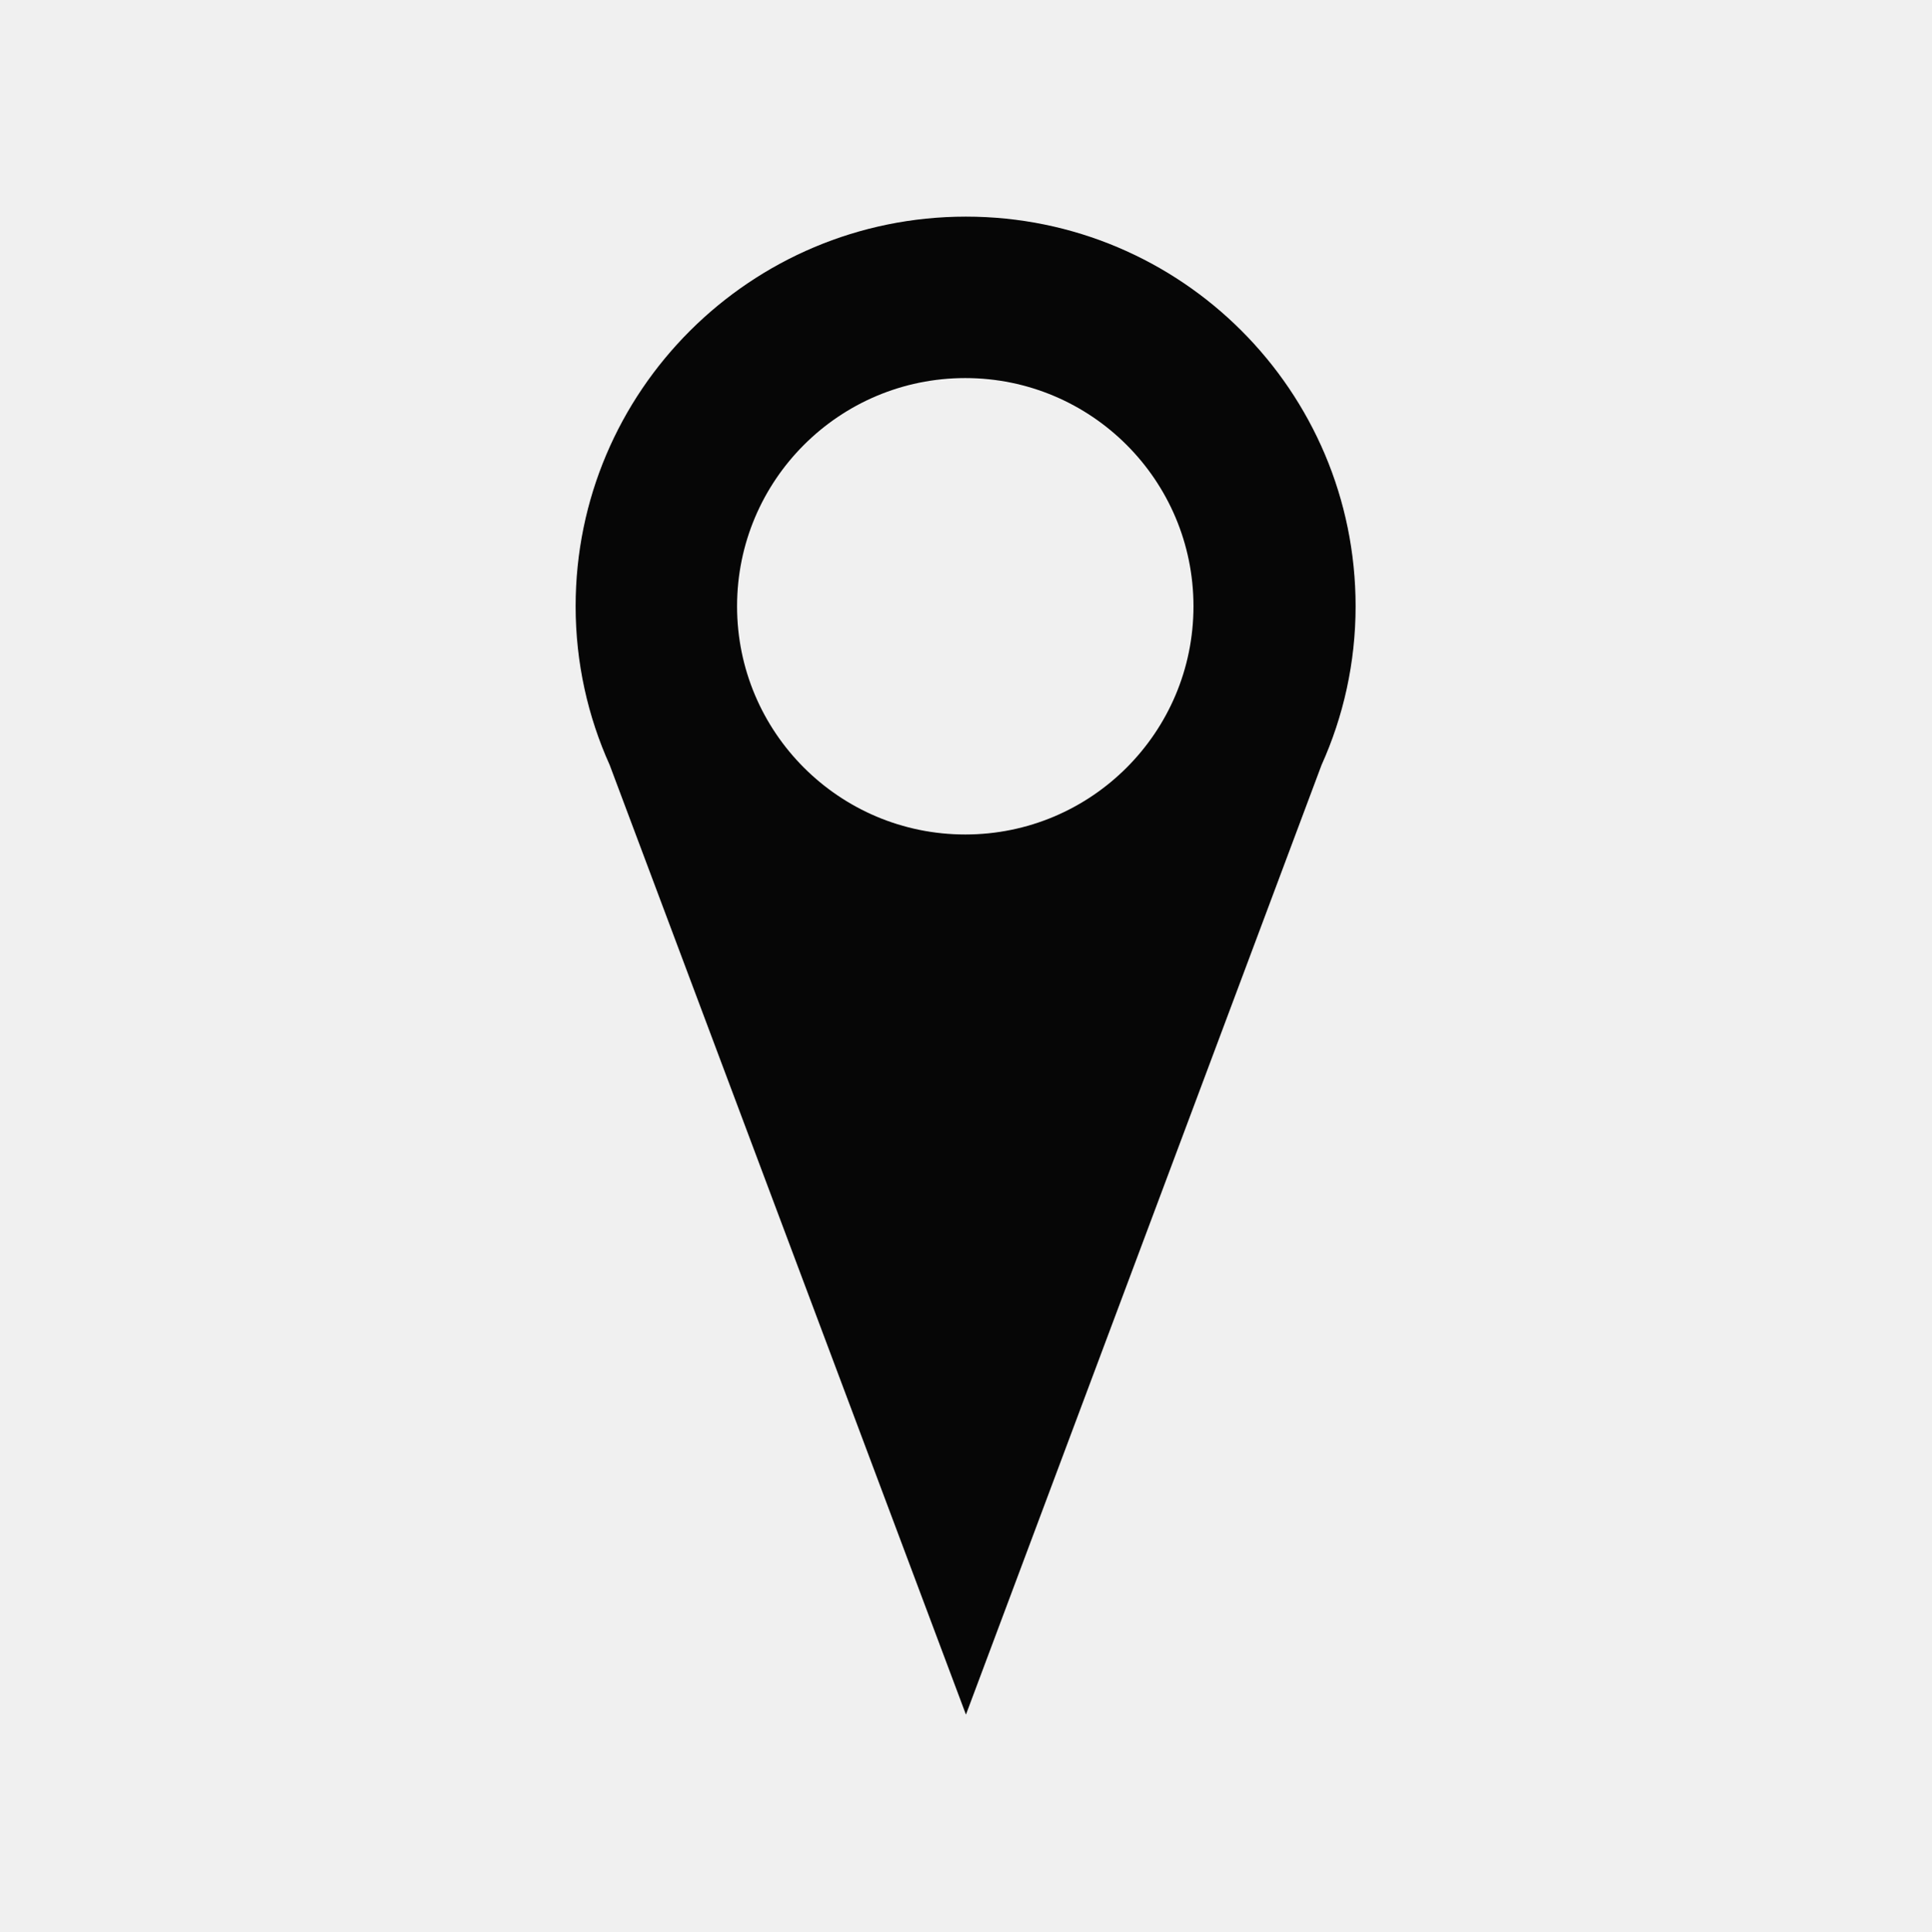
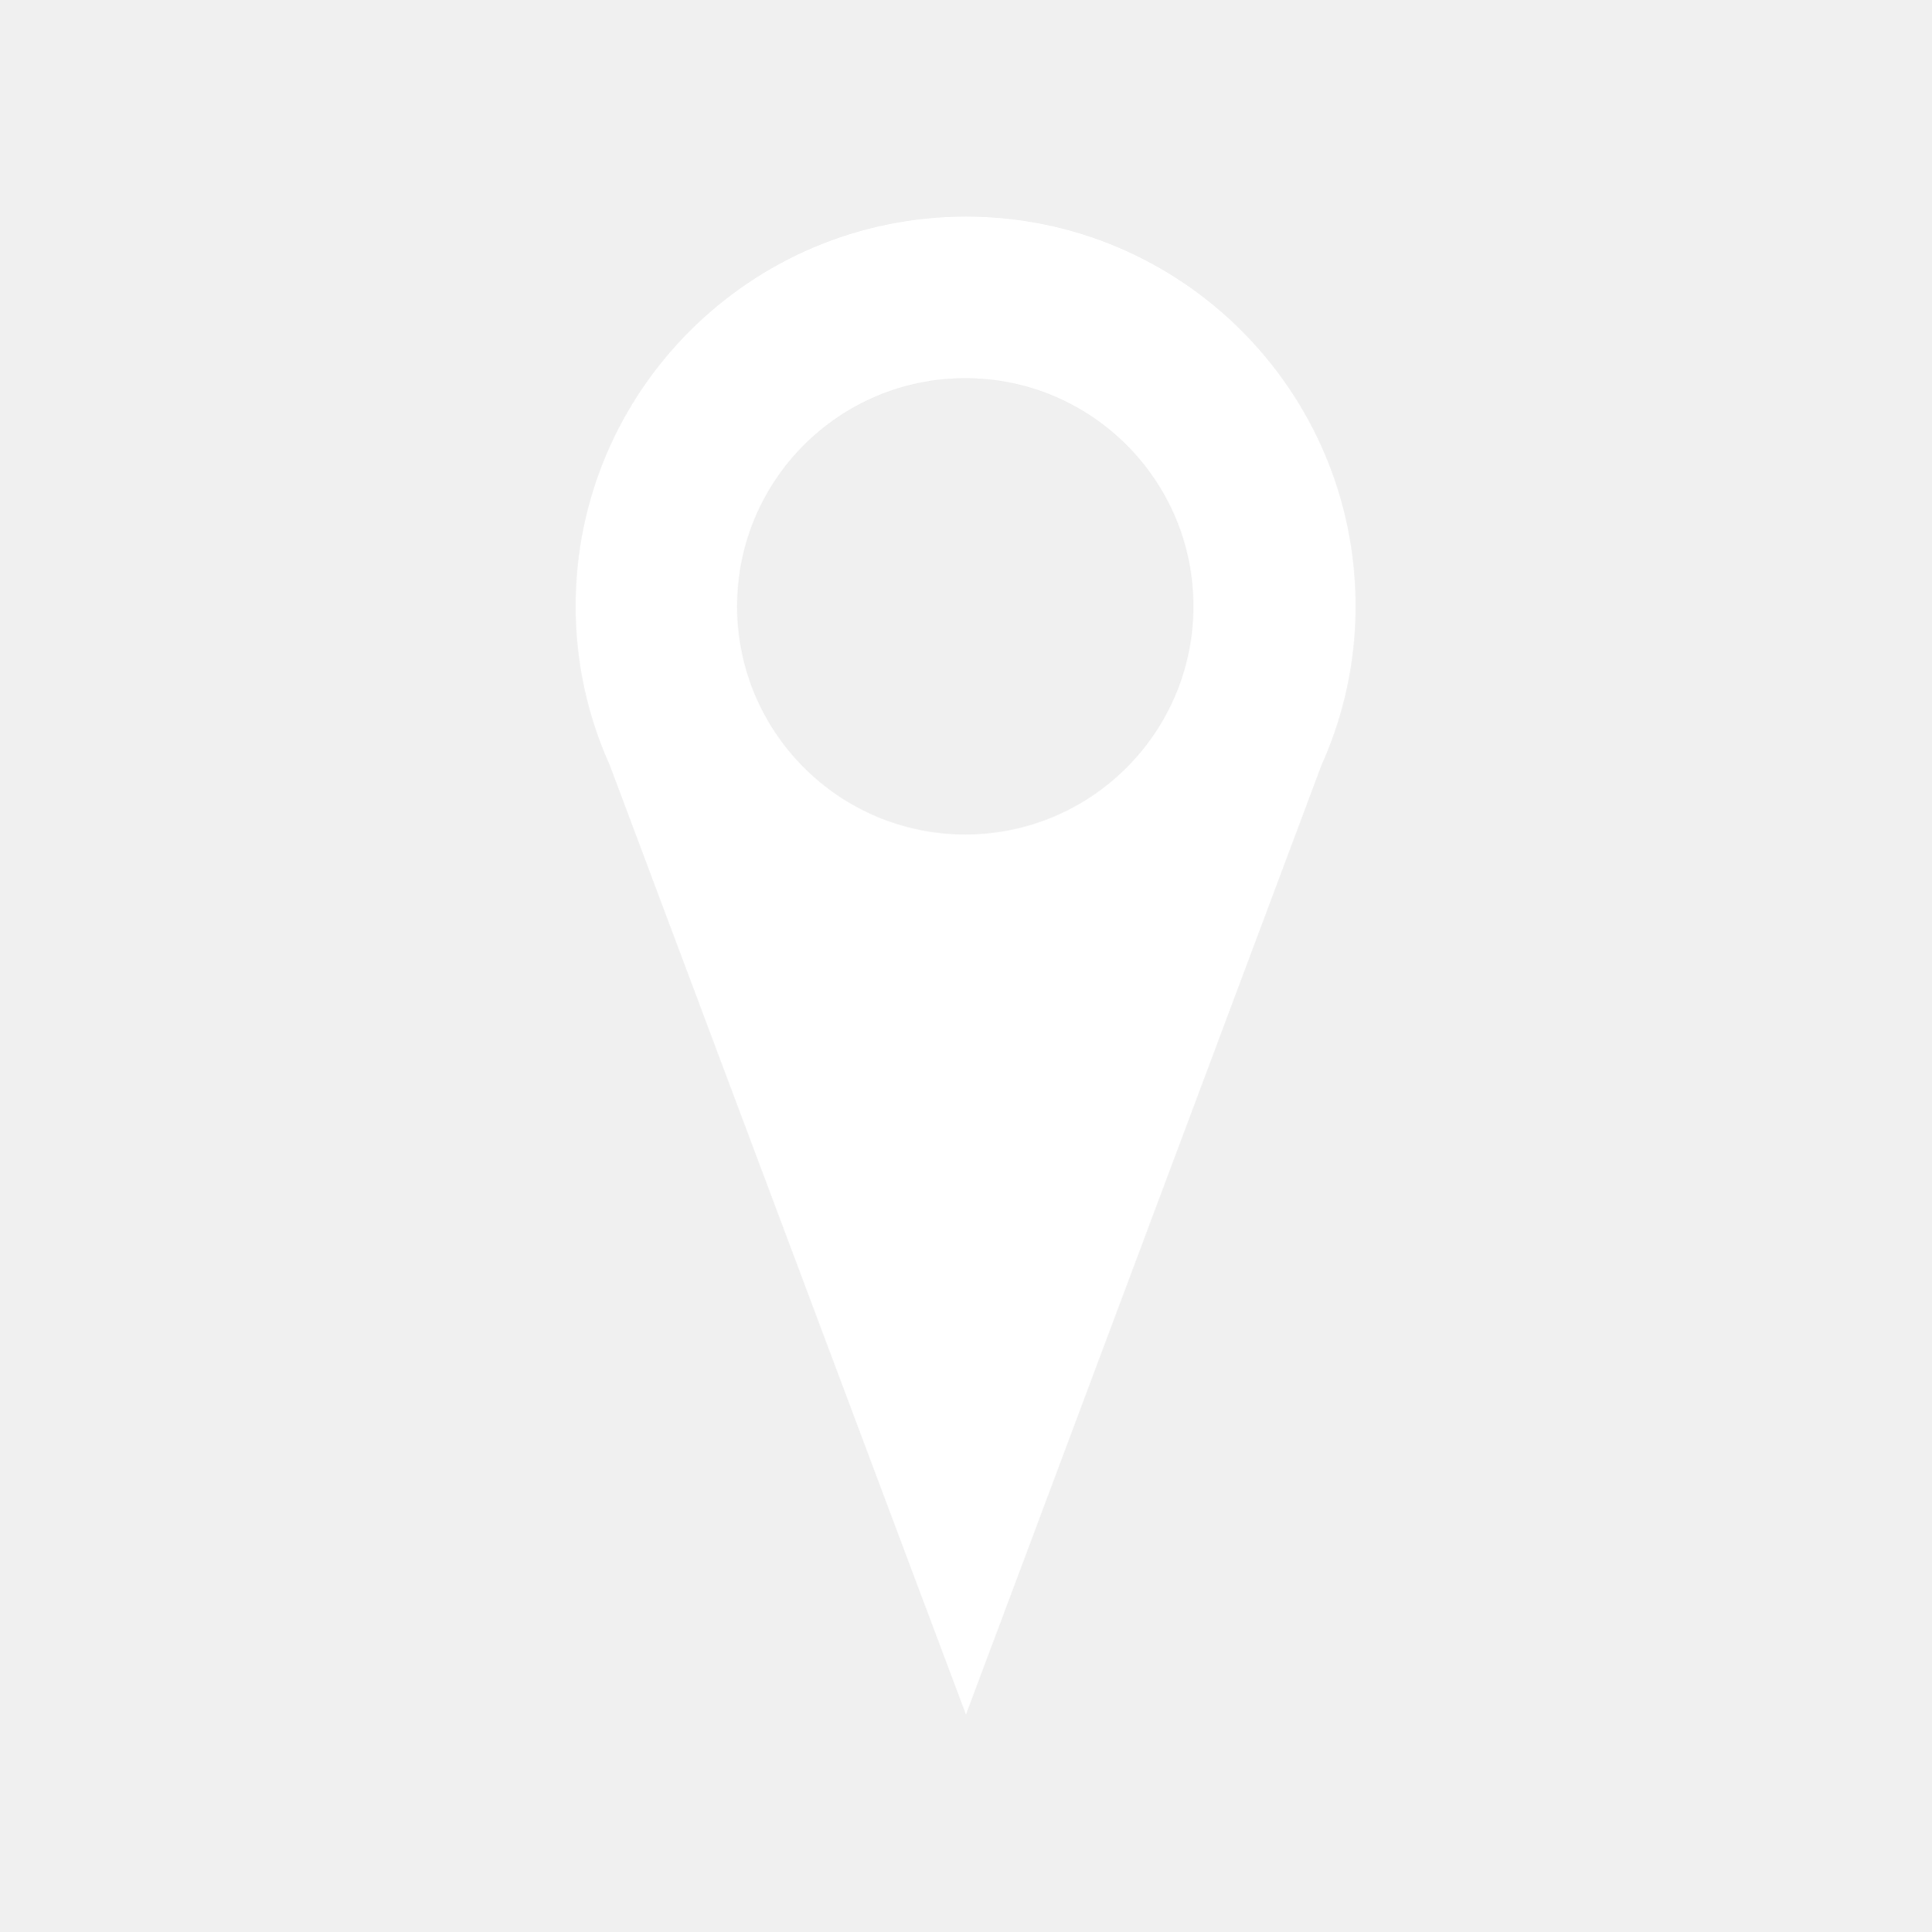
<svg xmlns="http://www.w3.org/2000/svg" version="1.1" id="Layer_1" x="0px" y="0px" viewBox="0 0 283.5 283.5" style="enable-background:new 0 0 283.5 283.5;" xml:space="preserve">
  <style type="text/css">
	.Half_x0020_Highlight_x0020_Blue{fill:url(#SVGID_1_);stroke:#FFFFFF;stroke-width:0.25;stroke-miterlimit:1;}
	.st0{fill:none;stroke:#000000;stroke-miterlimit:10;}
- 	.st1{fill:#060606;}
- 	.st2{fill:#010101;}
+ 	.st1{fill:#FFFFFF;}
+ 	.st2{fill:#060606;}
	.st3{opacity:0.3;fill:#060606;}
- 	.st4{fill:url(#SVGID_2_);}
- 	.st5{fill:#FFFFFF;}
- 	.st6{fill:url(#SVGID_3_);}
- 	.st7{fill:url(#SVGID_4_);}
- 	.st8{fill:url(#SVGID_5_);}
- 	.st9{fill:url(#SVGID_6_);}
- 	.st10{fill:#040404;}
- 	.st11{fill:#30B454;}
- 	.st12{opacity:0.5;}
- 	.st13{fill:none;}
+ 	.st4{fill:#30B454;}
+ 	.st5{opacity:0.5;}
</style>
  <linearGradient id="SVGID_1_" gradientUnits="userSpaceOnUse" x1="0" y1="-947" x2="4.489659e-11" y2="-948">
    <stop offset="0" style="stop-color:#2D409A" />
    <stop offset="0.618" style="stop-color:#2A3282" />
    <stop offset="0.629" style="stop-color:#2A3592" />
    <stop offset="0.983" style="stop-color:#0063A0" />
  </linearGradient>
  <g id="RSS_-_Grey">
    <g id="Reload_-_Orange">
      <g id="Hand">
		</g>
    </g>
  </g>
  <path class="st1" d="M199,89c0-31.6-25.6-57.2-57.2-57.2S84.5,57.4,84.5,89c0,8.3,1.8,16.2,5,23.3h0l52.3,139.4L194,112.3h0  C197.2,105.2,199,97.3,199,89z M141.7,122.5c-18.5,0-33.5-15-33.5-33.5s15-33.5,33.5-33.5s33.5,15,33.5,33.5  S160.2,122.5,141.7,122.5z" />
  <g id="Info">
    <g id="Delete">
	</g>
    <g id="Check">
      <g id="Help">
        <g id="Add_Favorite">
          <g id="Favorite">
            <g id="Photo">
              <g id="Zoom_In">
						</g>
            </g>
          </g>
        </g>
      </g>
    </g>
  </g>
</svg>
